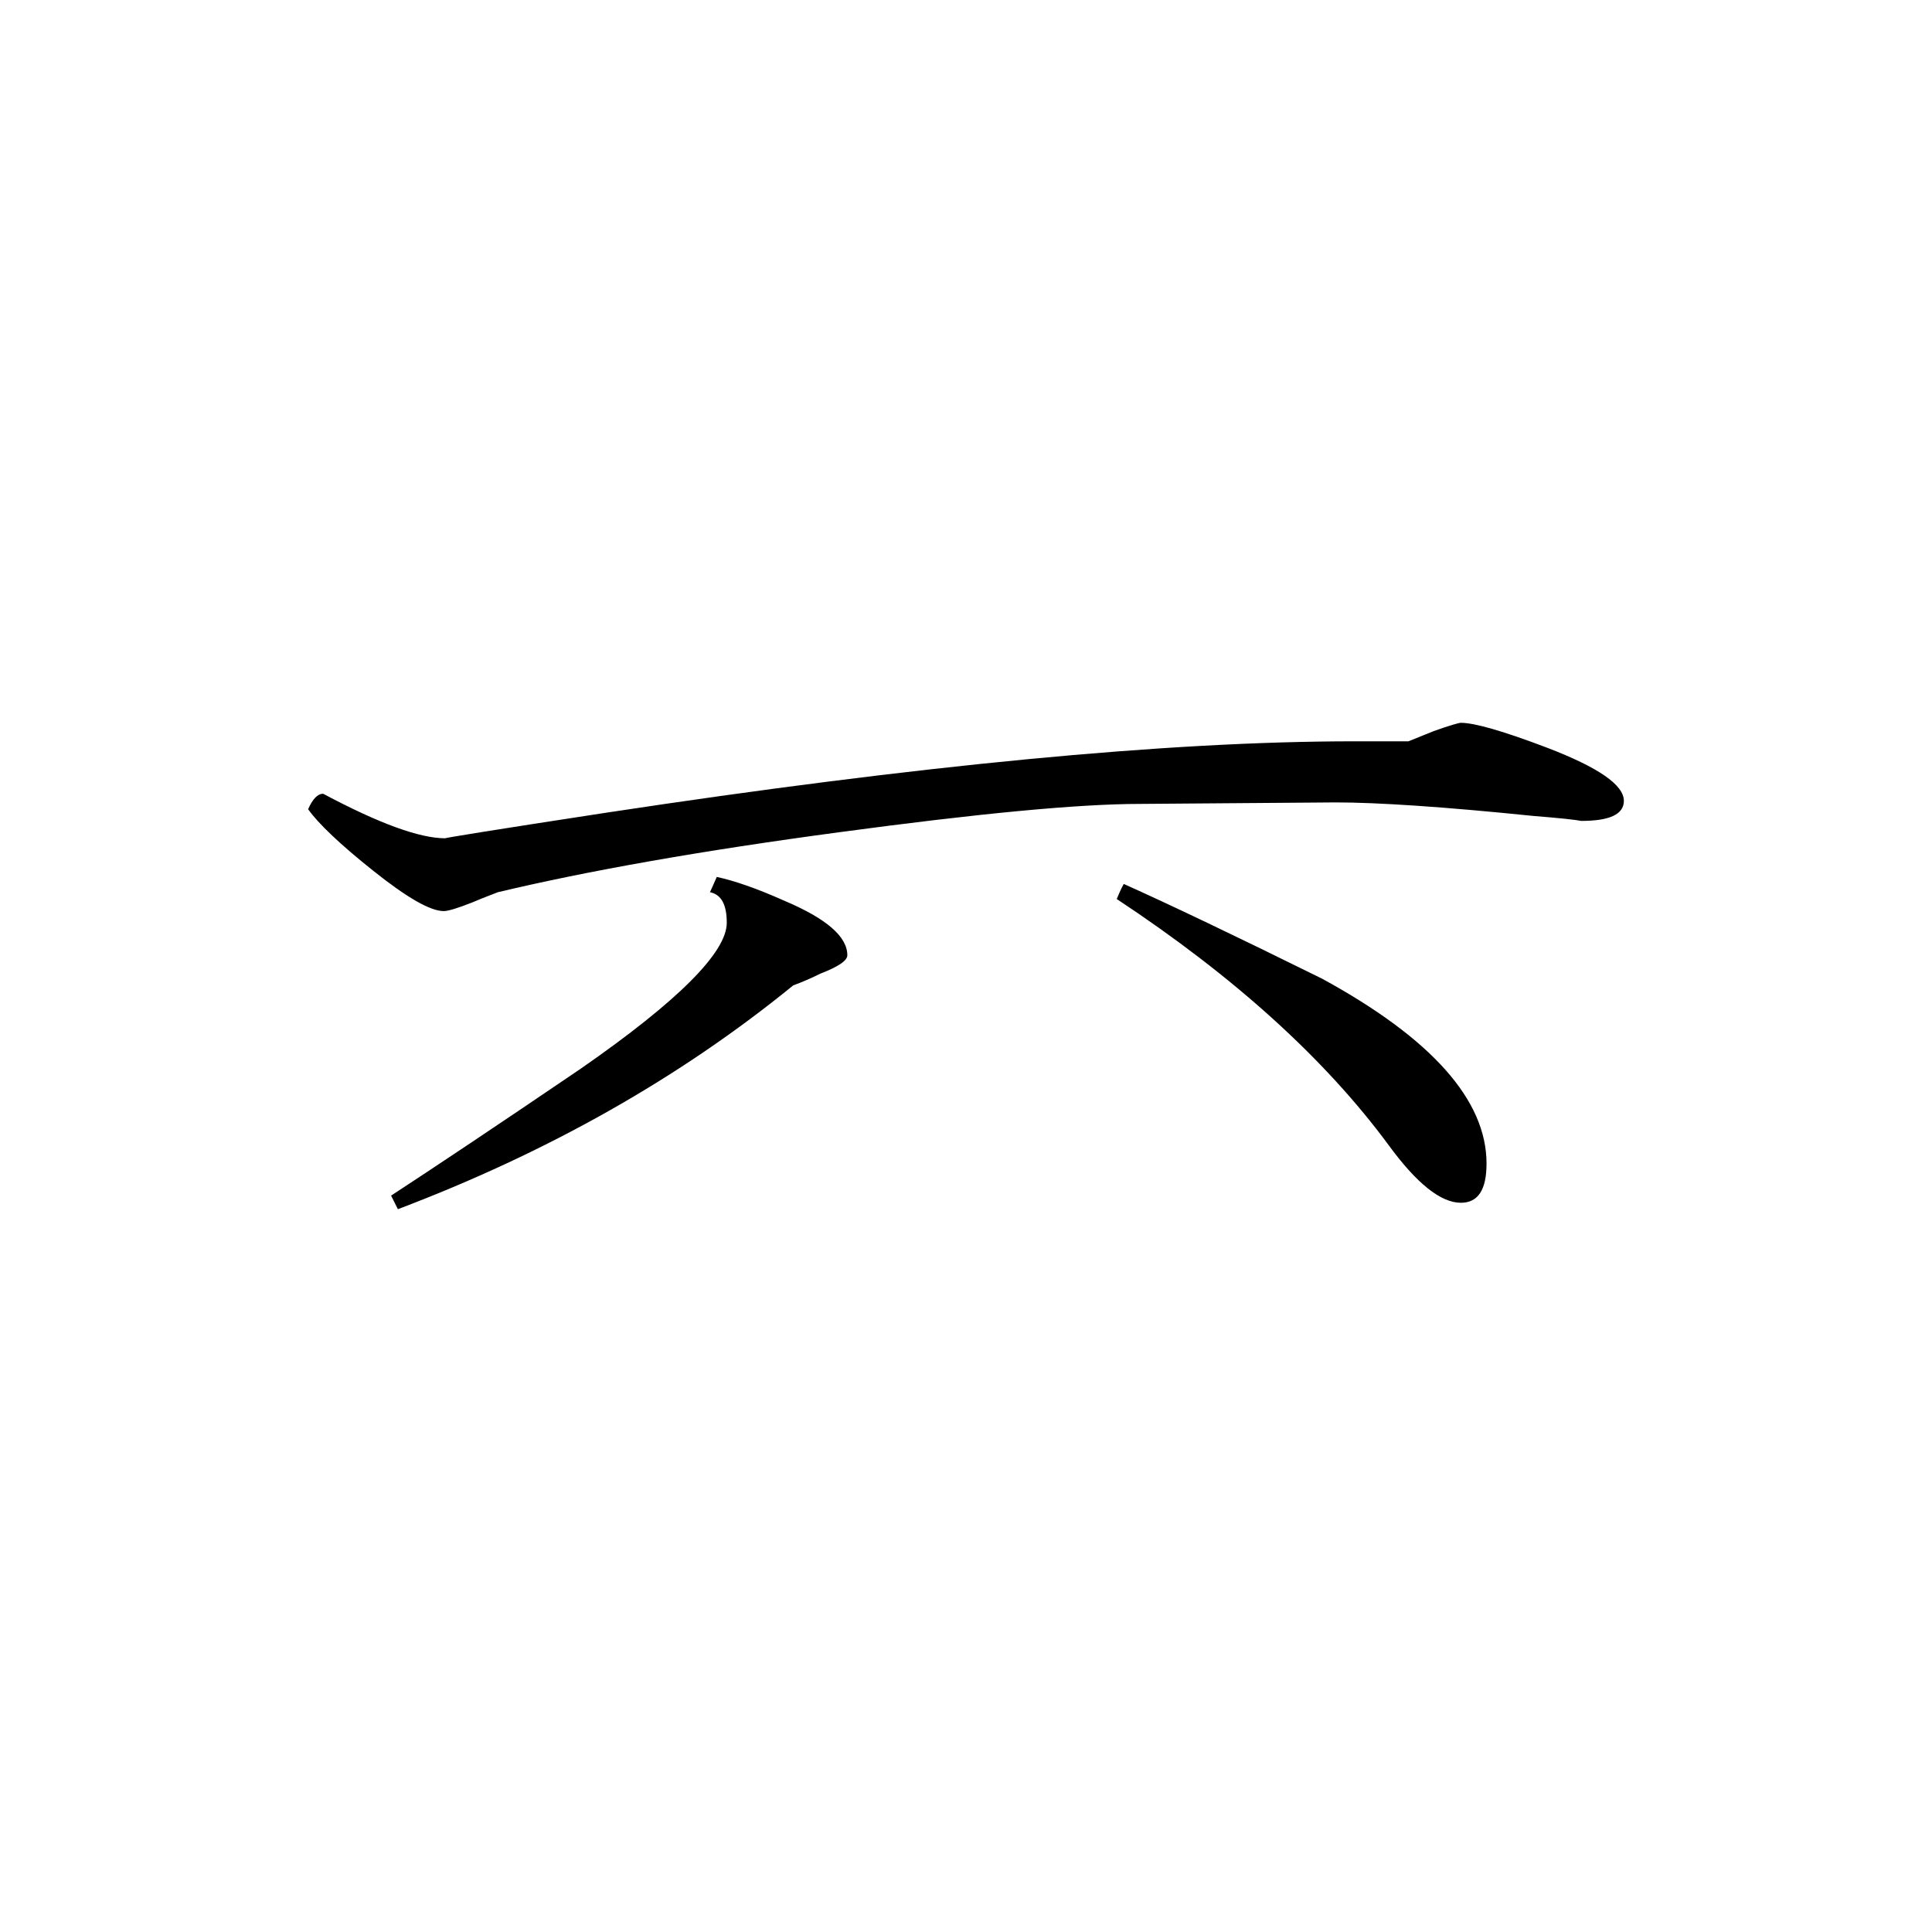
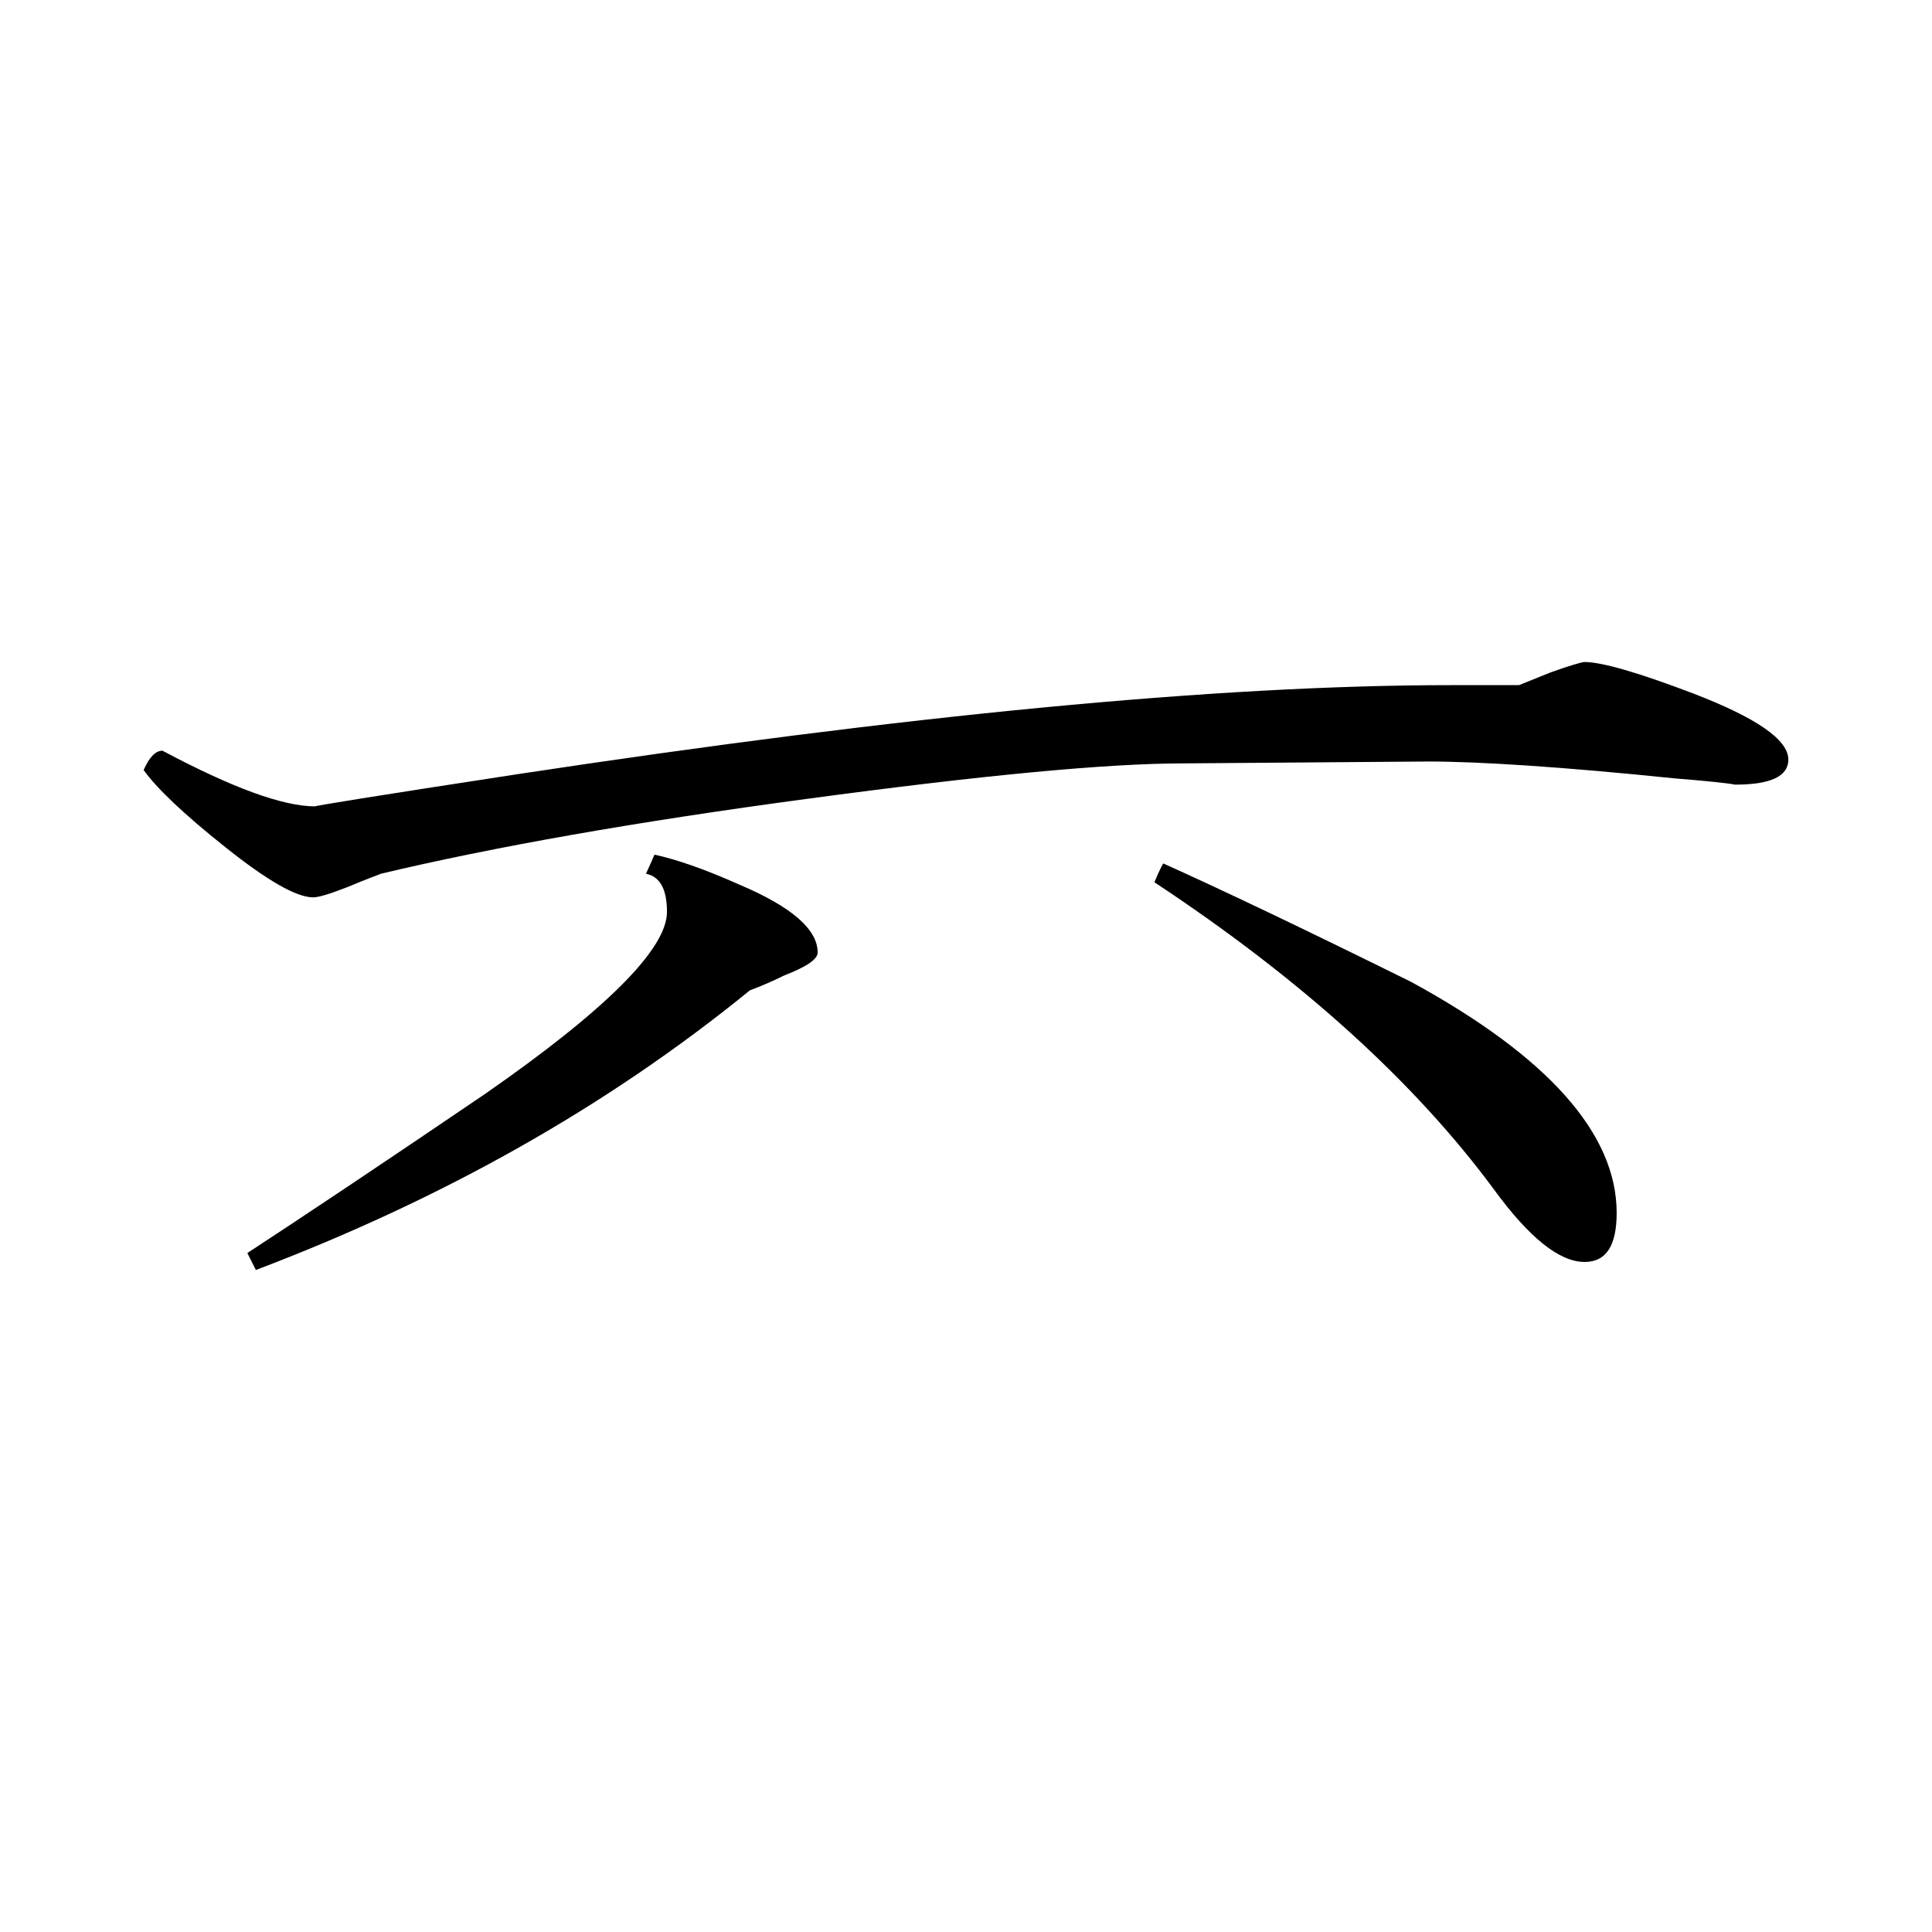
- <svg xmlns="http://www.w3.org/2000/svg" height="40" viewBox="0 0 40 40" width="40">
+ <svg xmlns="http://www.w3.org/2000/svg" viewBox="4 4 32 32">
  <path d="m30.777 24.09c0 .539-.172.812-.531.812-.418 0-.918-.402-1.5-1.199-1.312-1.777-3.188-3.48-5.625-5.09.031-.07.07-.176.145-.312.934.418 2.309 1.074 4.105 1.961 2.27 1.238 3.406 2.516 3.406 3.828zm2.844-7.512c0 .281-.293.418-.883.418-.113-.023-.441-.059-.984-.102-1.863-.191-3.238-.281-4.102-.281l-4.039.031c-1.285 0-3.363.199-6.234.586-2.863.383-5.219.801-7.07 1.242-.062.027-.246.09-.539.215-.289.113-.488.176-.582.176-.281 0-.766-.281-1.457-.832-.688-.547-1.141-.98-1.352-1.277.094-.211.195-.32.312-.32 1.152.613 1.992.922 2.531.922-.07 0 1.043-.18 3.336-.531 6.457-.98 11.617-1.477 15.477-1.477h1.125l.523-.211c.328-.117.52-.172.562-.172.285 0 .883.172 1.797.52 1.047.402 1.578.766 1.578 1.094zm-16.078 3.199c0 .113-.188.238-.562.383-.188.094-.371.172-.559.242-2.363 1.926-5.094 3.461-8.184 4.633l-.141-.281c.891-.582 2.203-1.457 3.934-2.633 2.012-1.398 3.016-2.406 3.016-3.016 0-.375-.113-.586-.348-.633.02-.047.07-.148.141-.316.348.074.82.234 1.406.496.867.367 1.297.742 1.297 1.125zm0 0" />
</svg>
